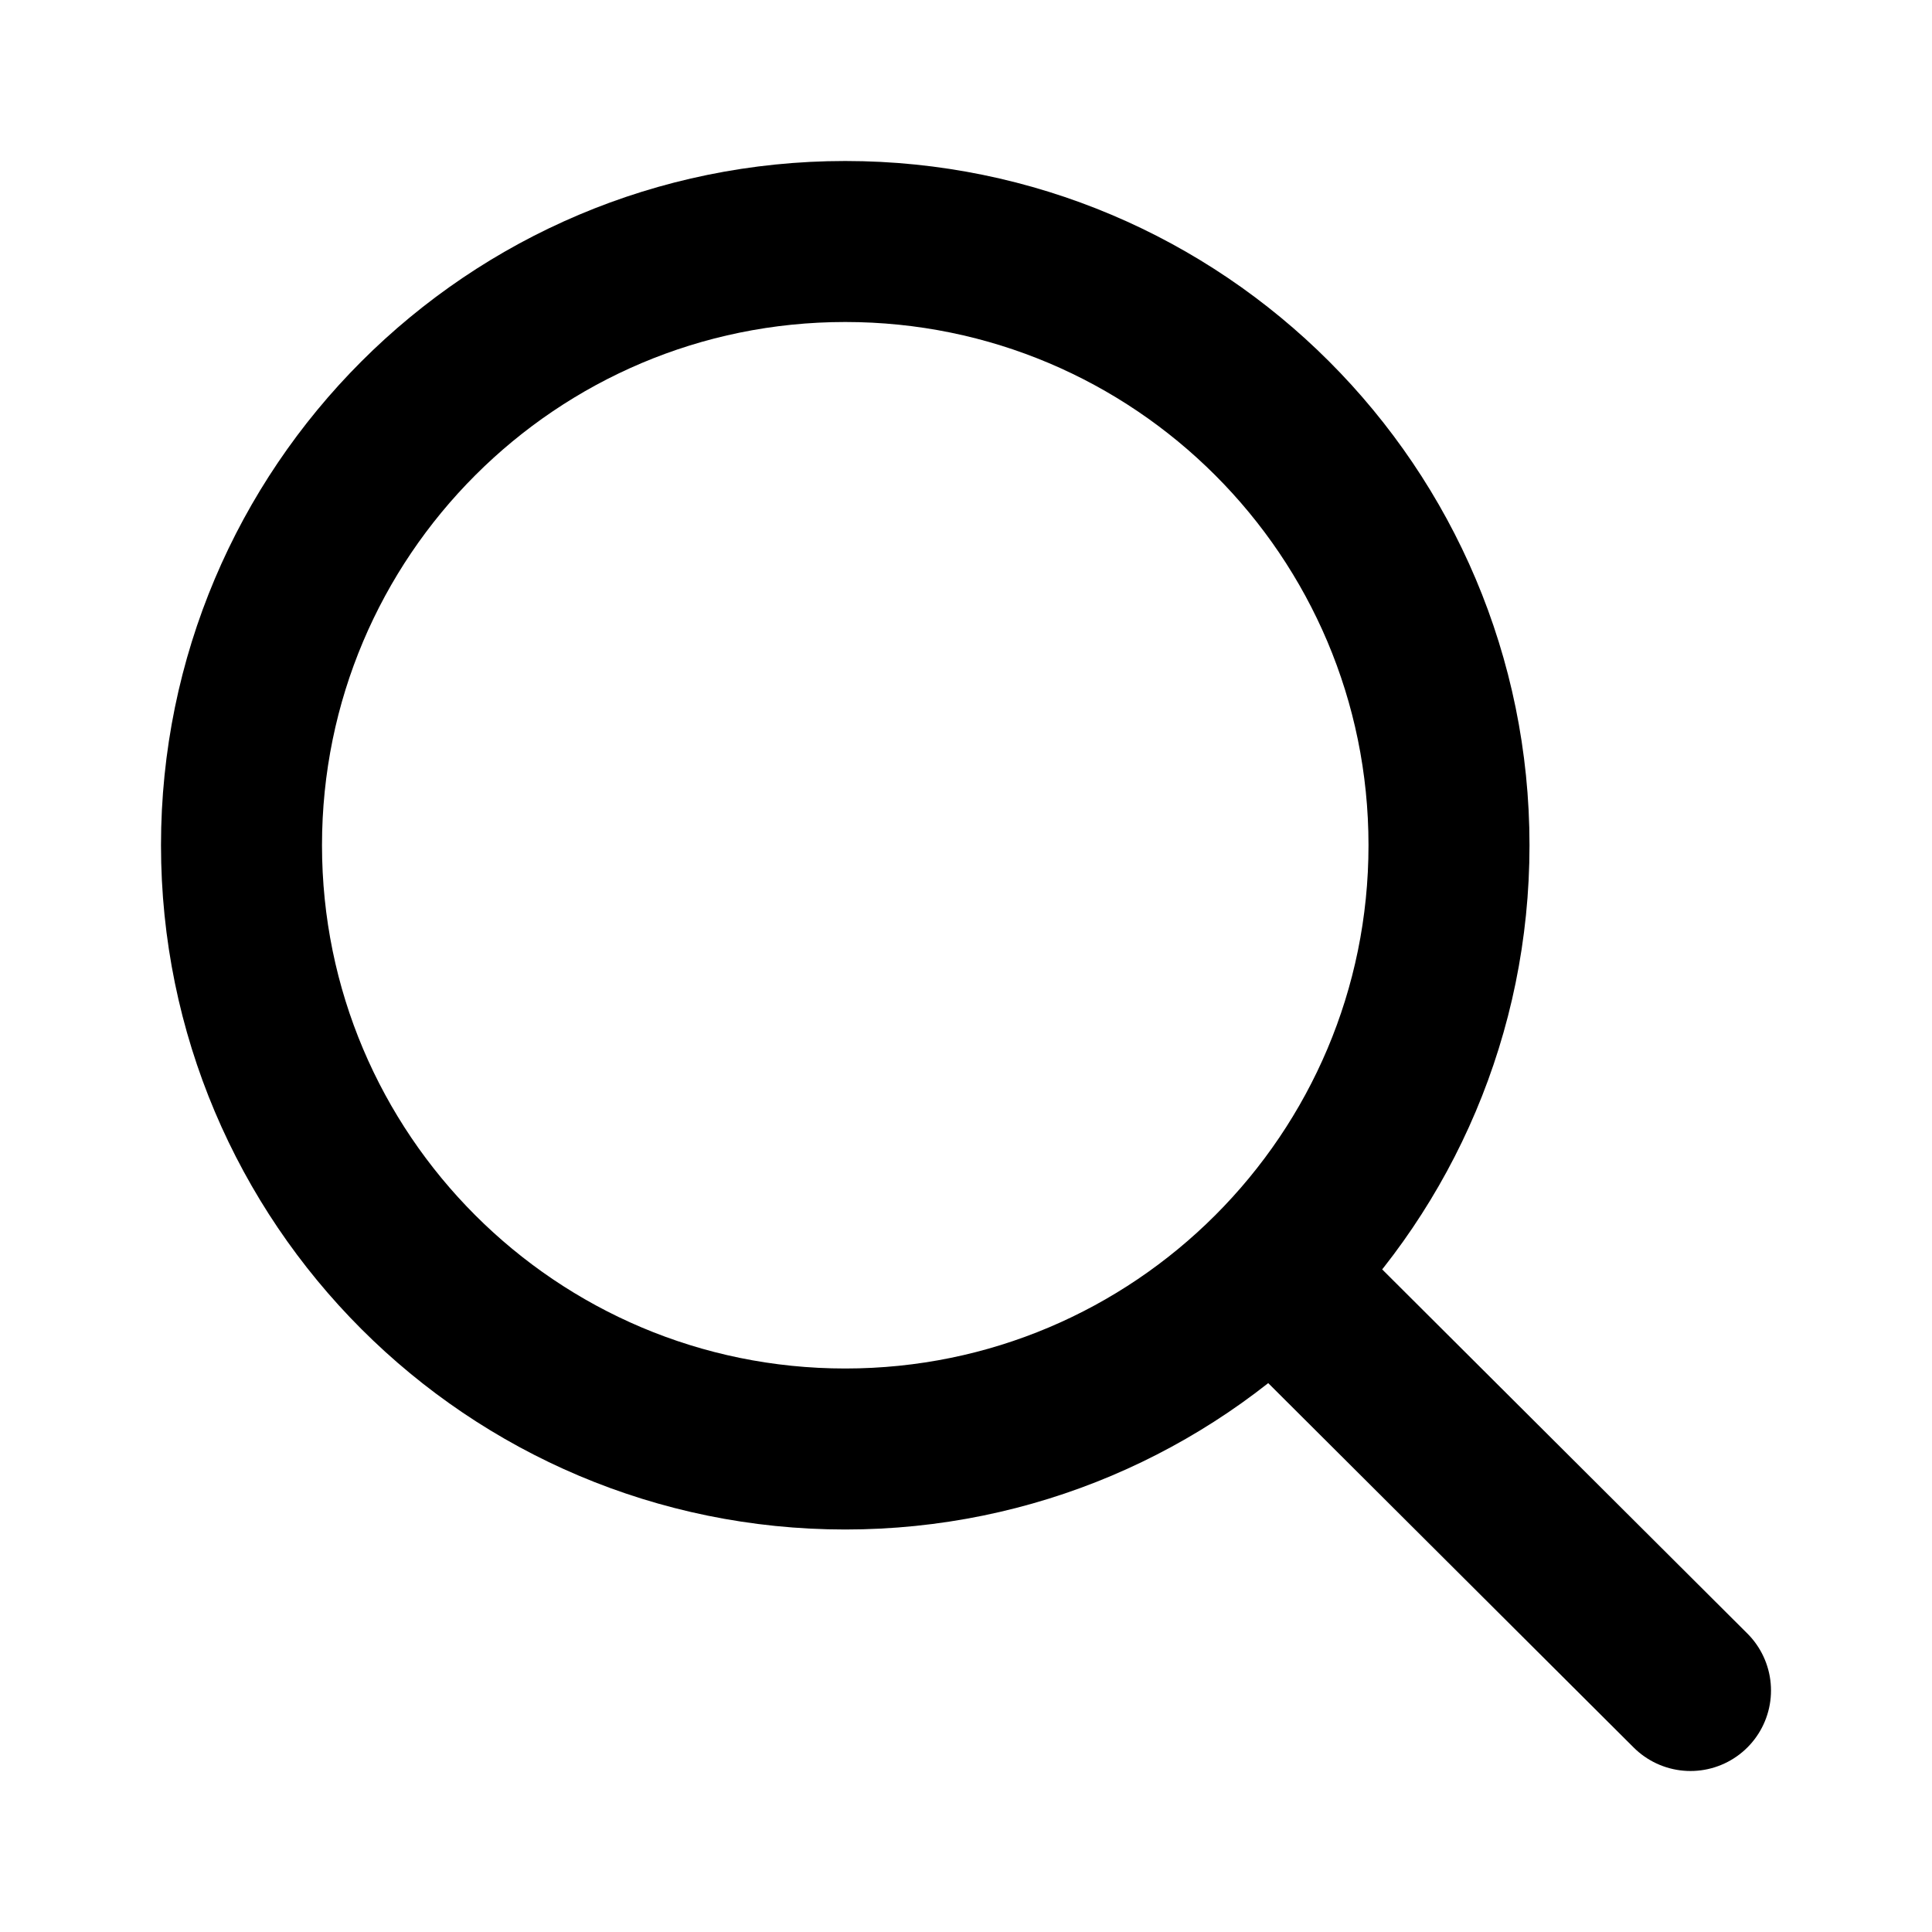
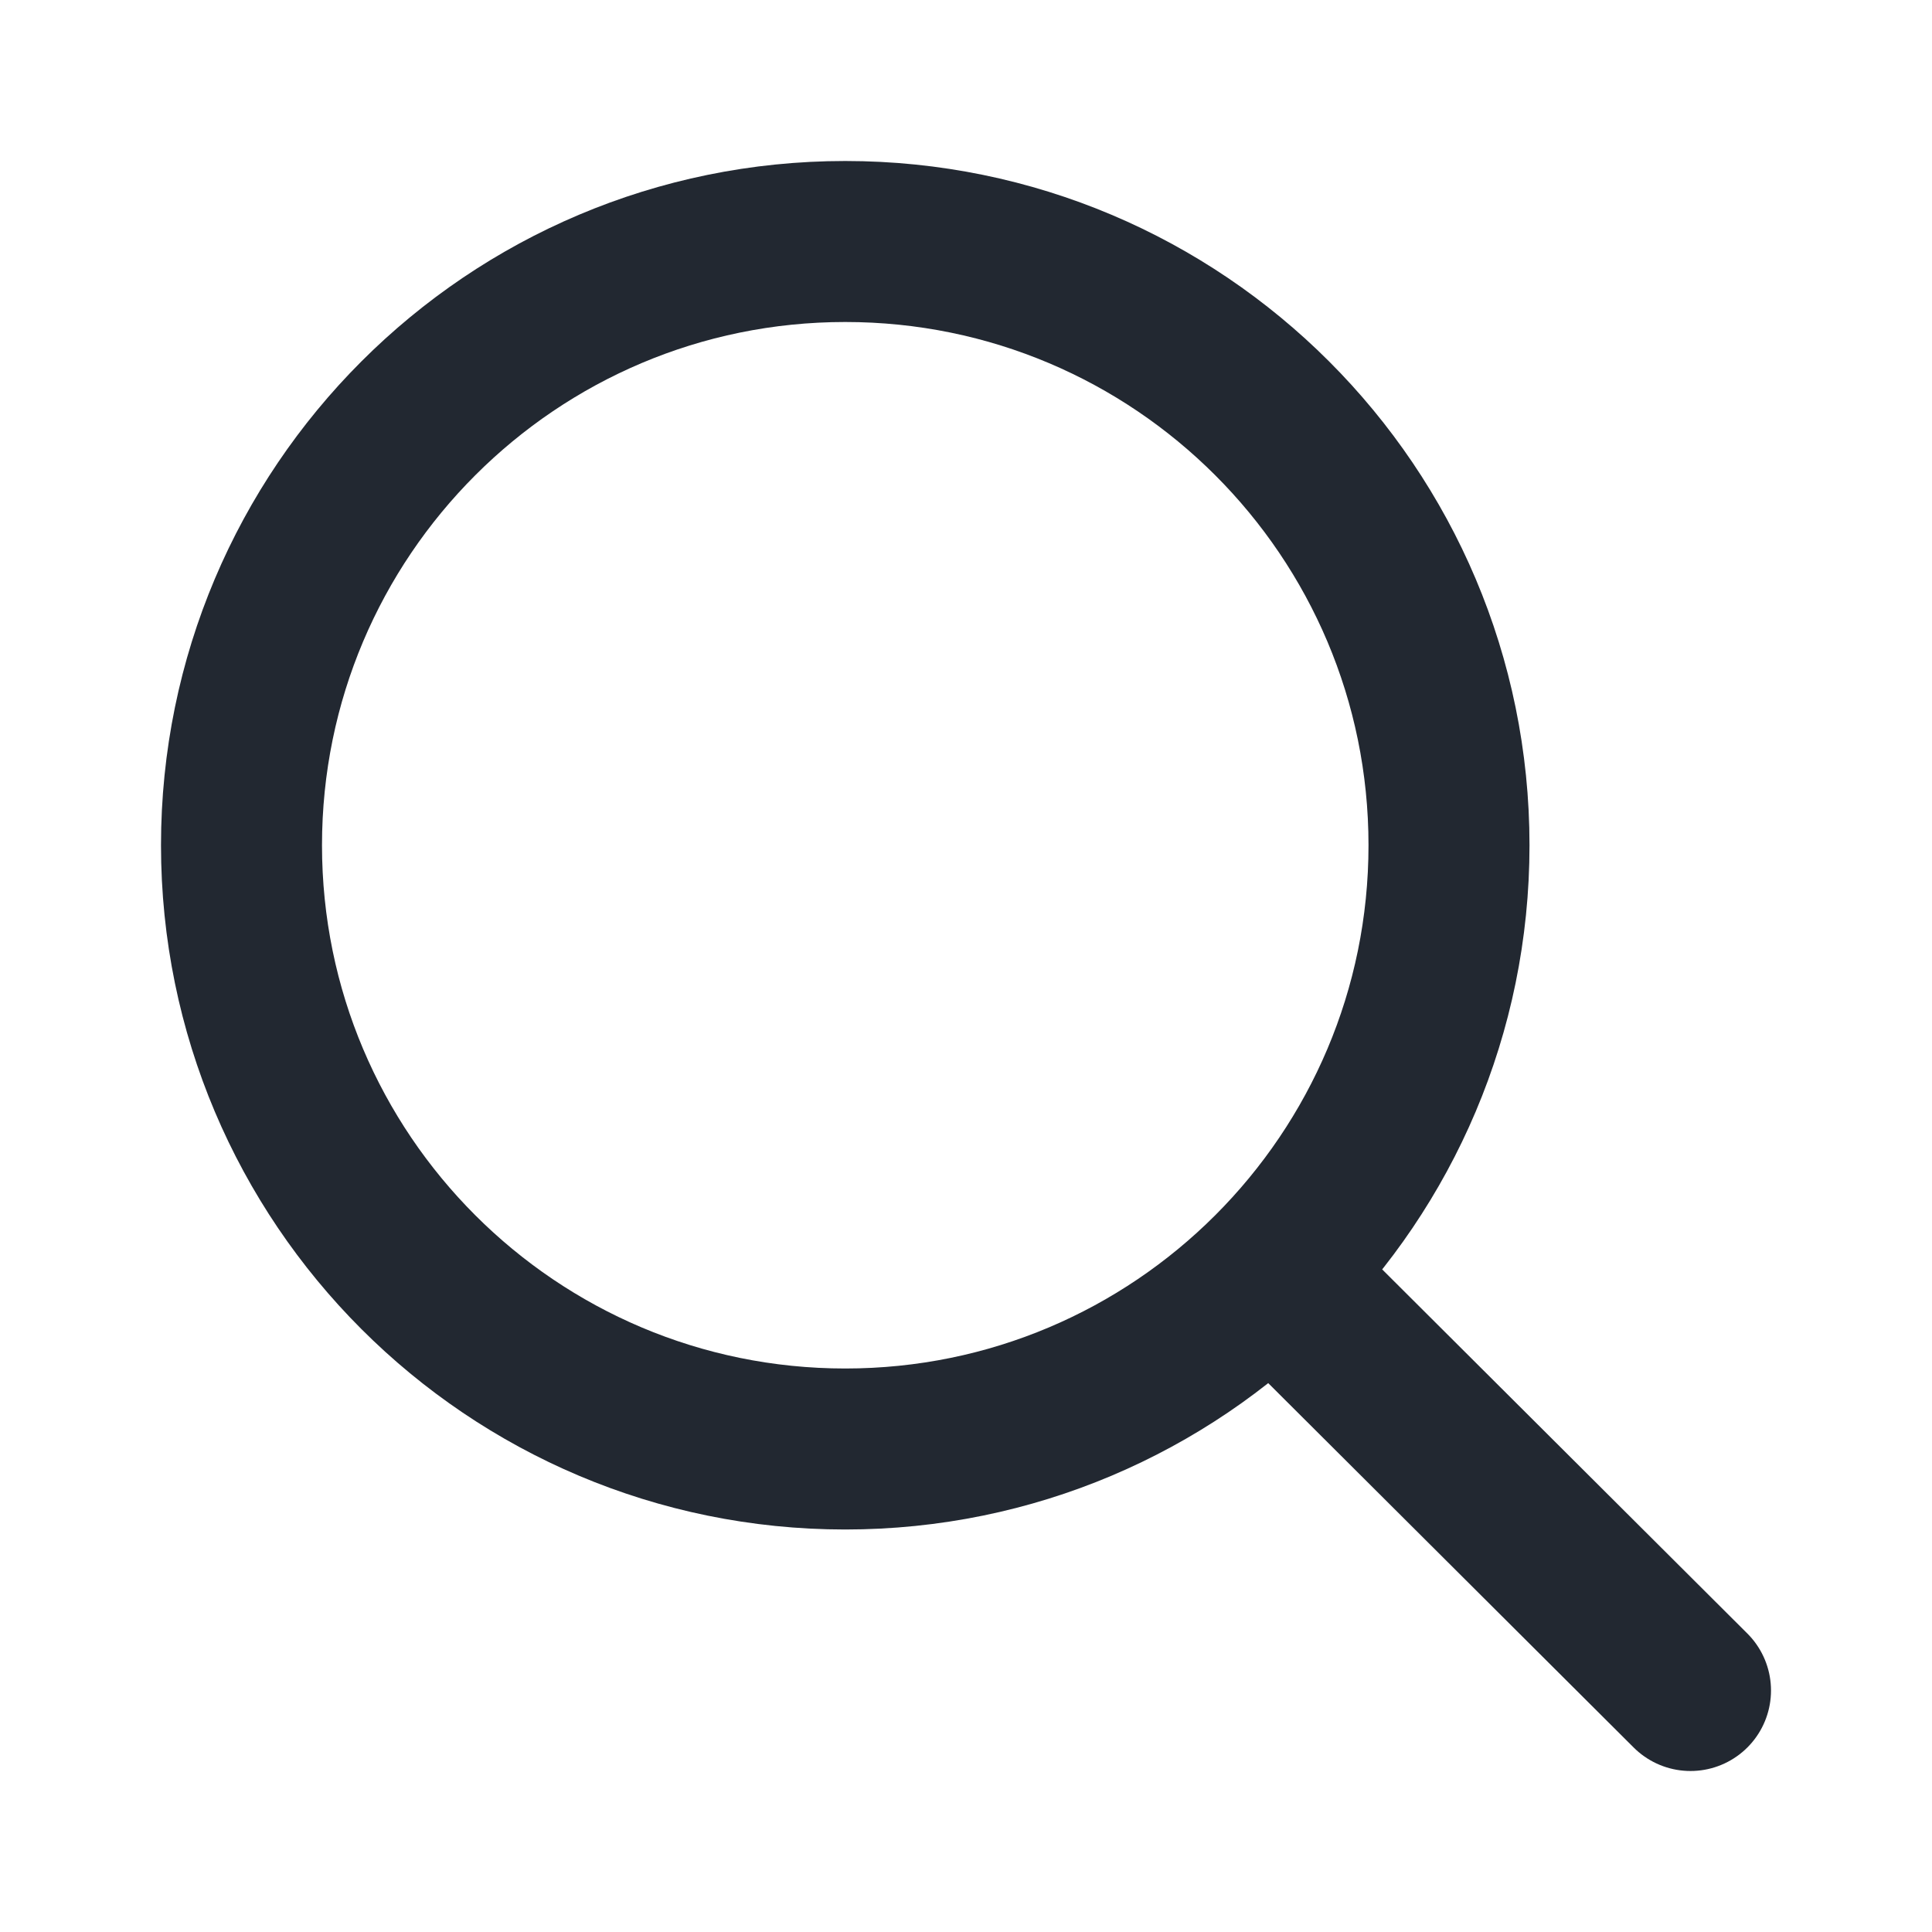
<svg xmlns="http://www.w3.org/2000/svg" width="18px" height="18px" viewBox="0 0 24 24" fill="none">
-   <path d="M15.796 15.811L21 21M18 10.5C18 14.642 14.642 18 10.5 18C6.358 18 3 14.642 3 10.5C3 6.358 6.358 3 10.5 3C14.642 3 18 6.358 18 10.5Z" stroke="#000000" stroke-width="2" stroke-linecap="round" stroke-linejoin="round" />
+   <path d="M15.796 15.811L21 21M18 10.5C18 14.642 14.642 18 10.5 18C6.358 18 3 14.642 3 10.5C3 6.358 6.358 3 10.5 3C14.642 3 18 6.358 18 10.5Z" stroke="#222831" stroke-width="2" stroke-linecap="round" stroke-linejoin="round" />
</svg>
